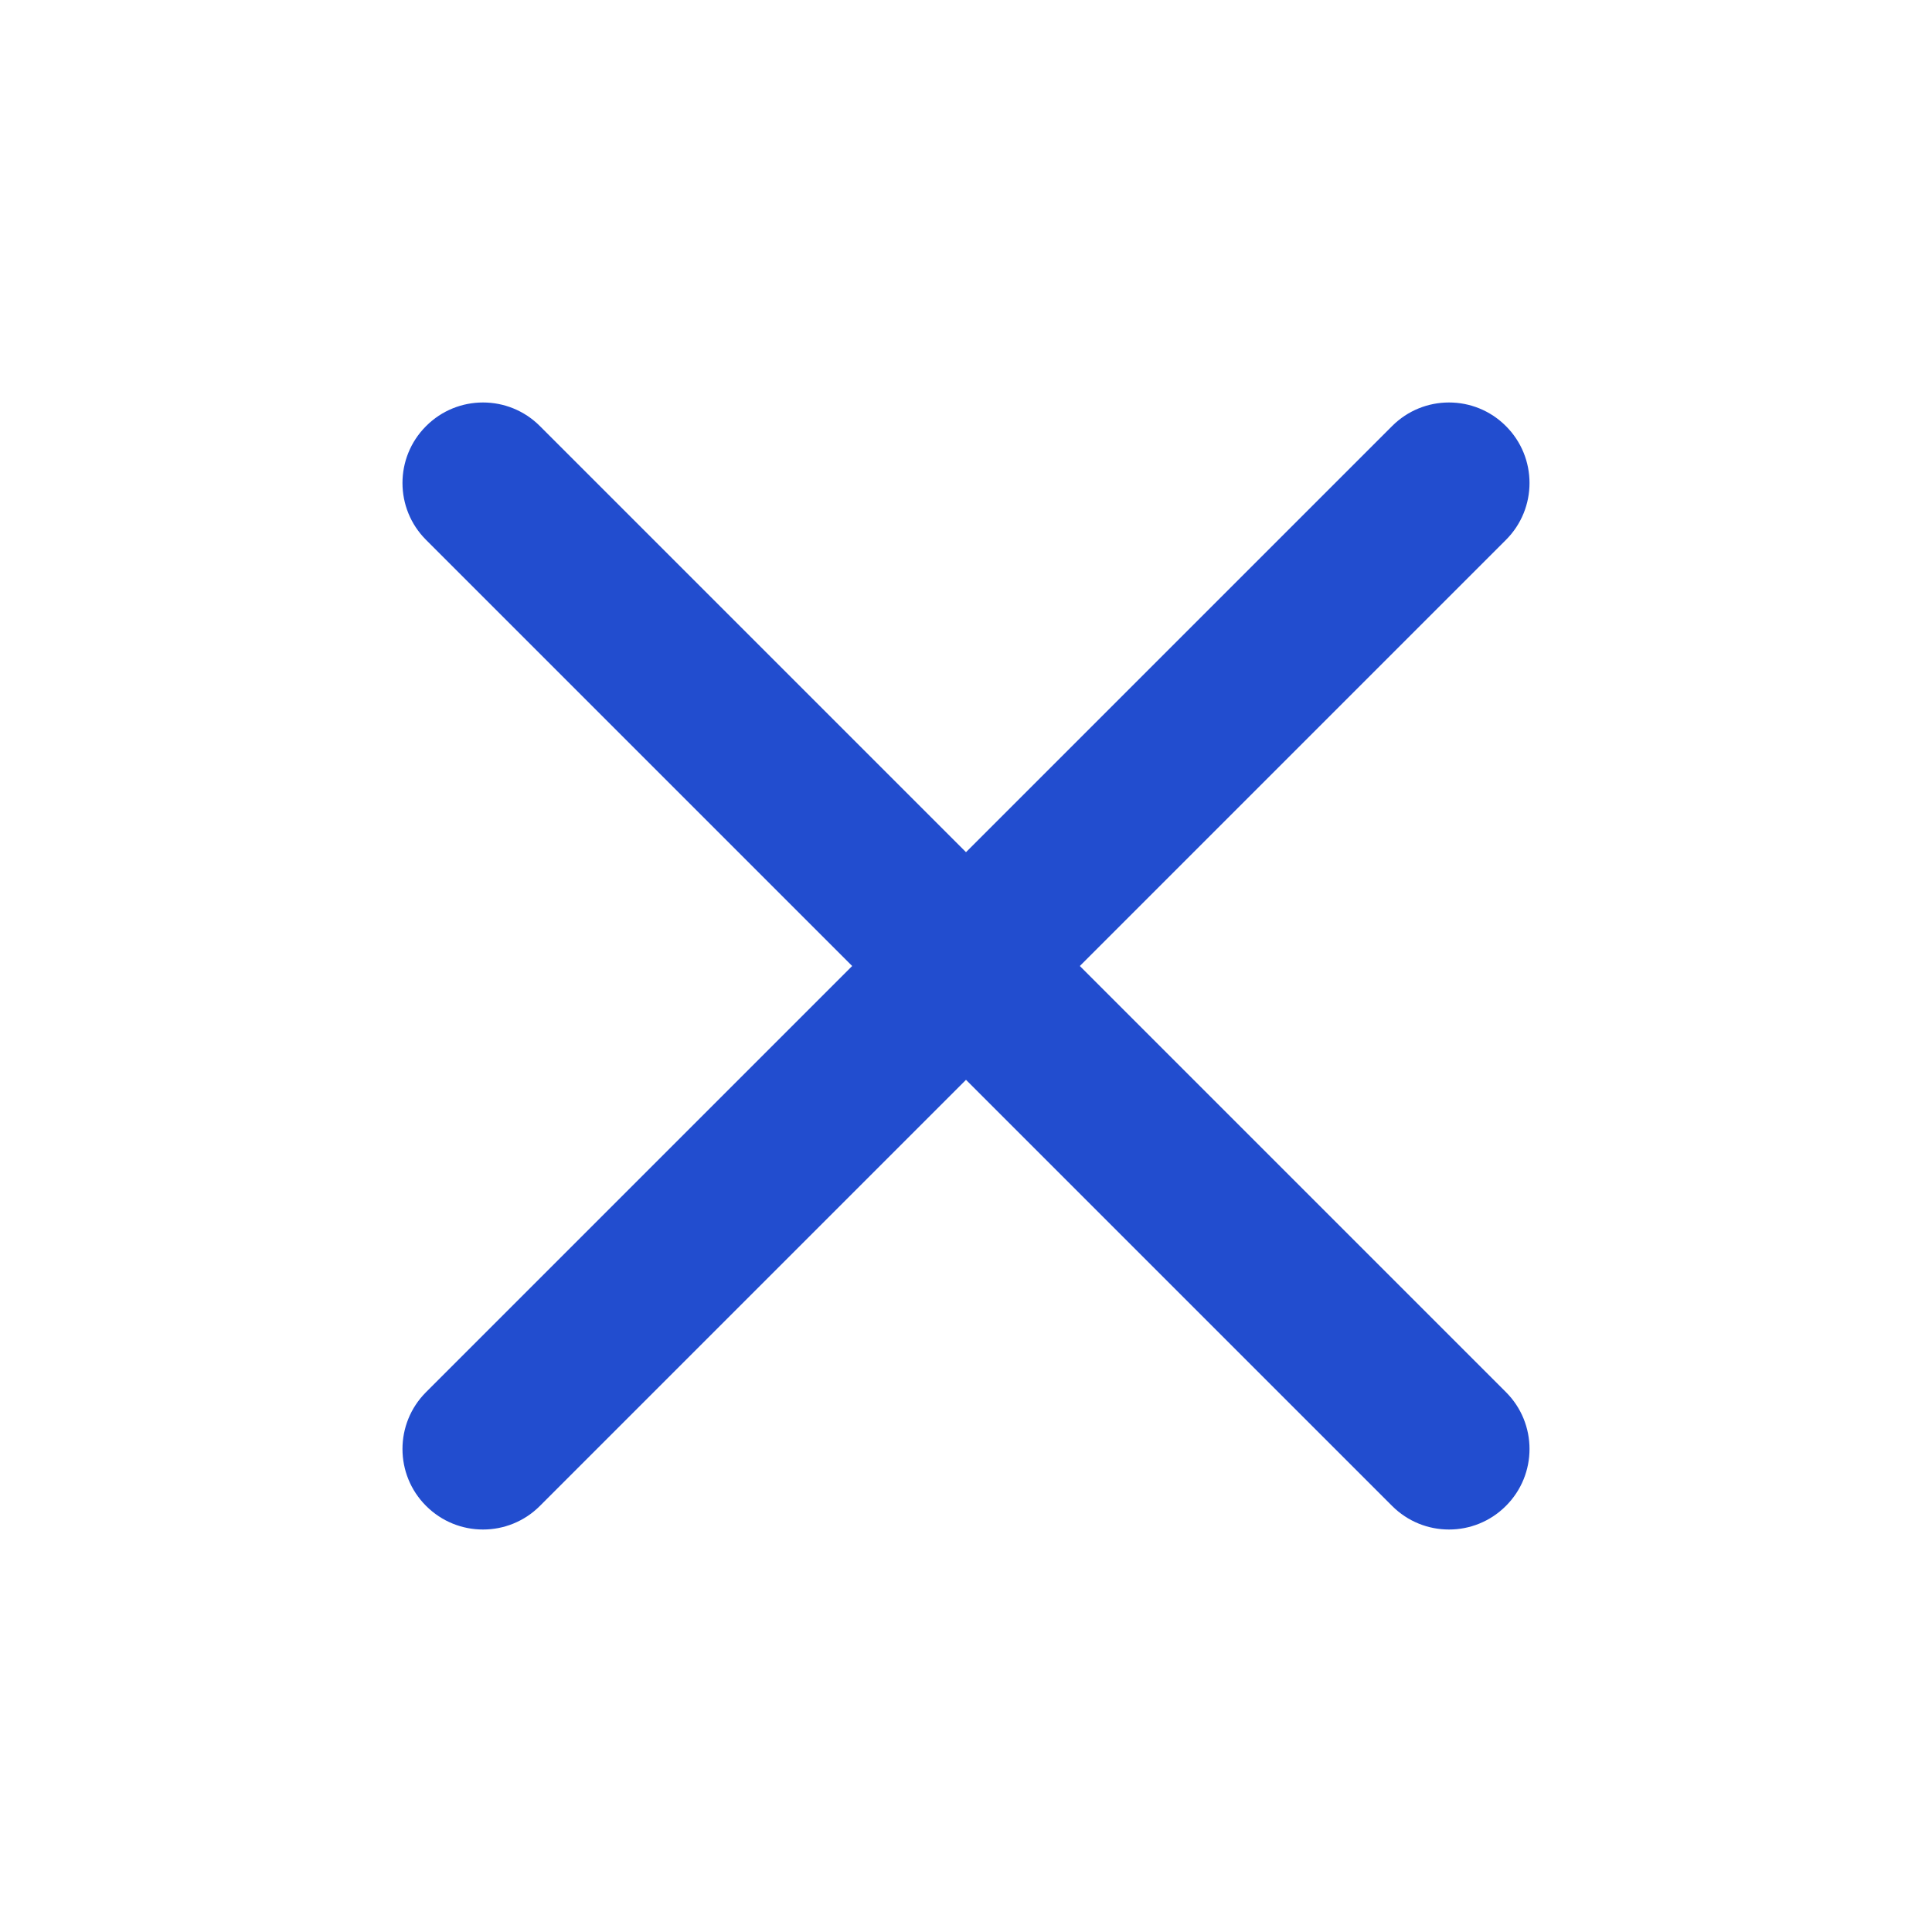
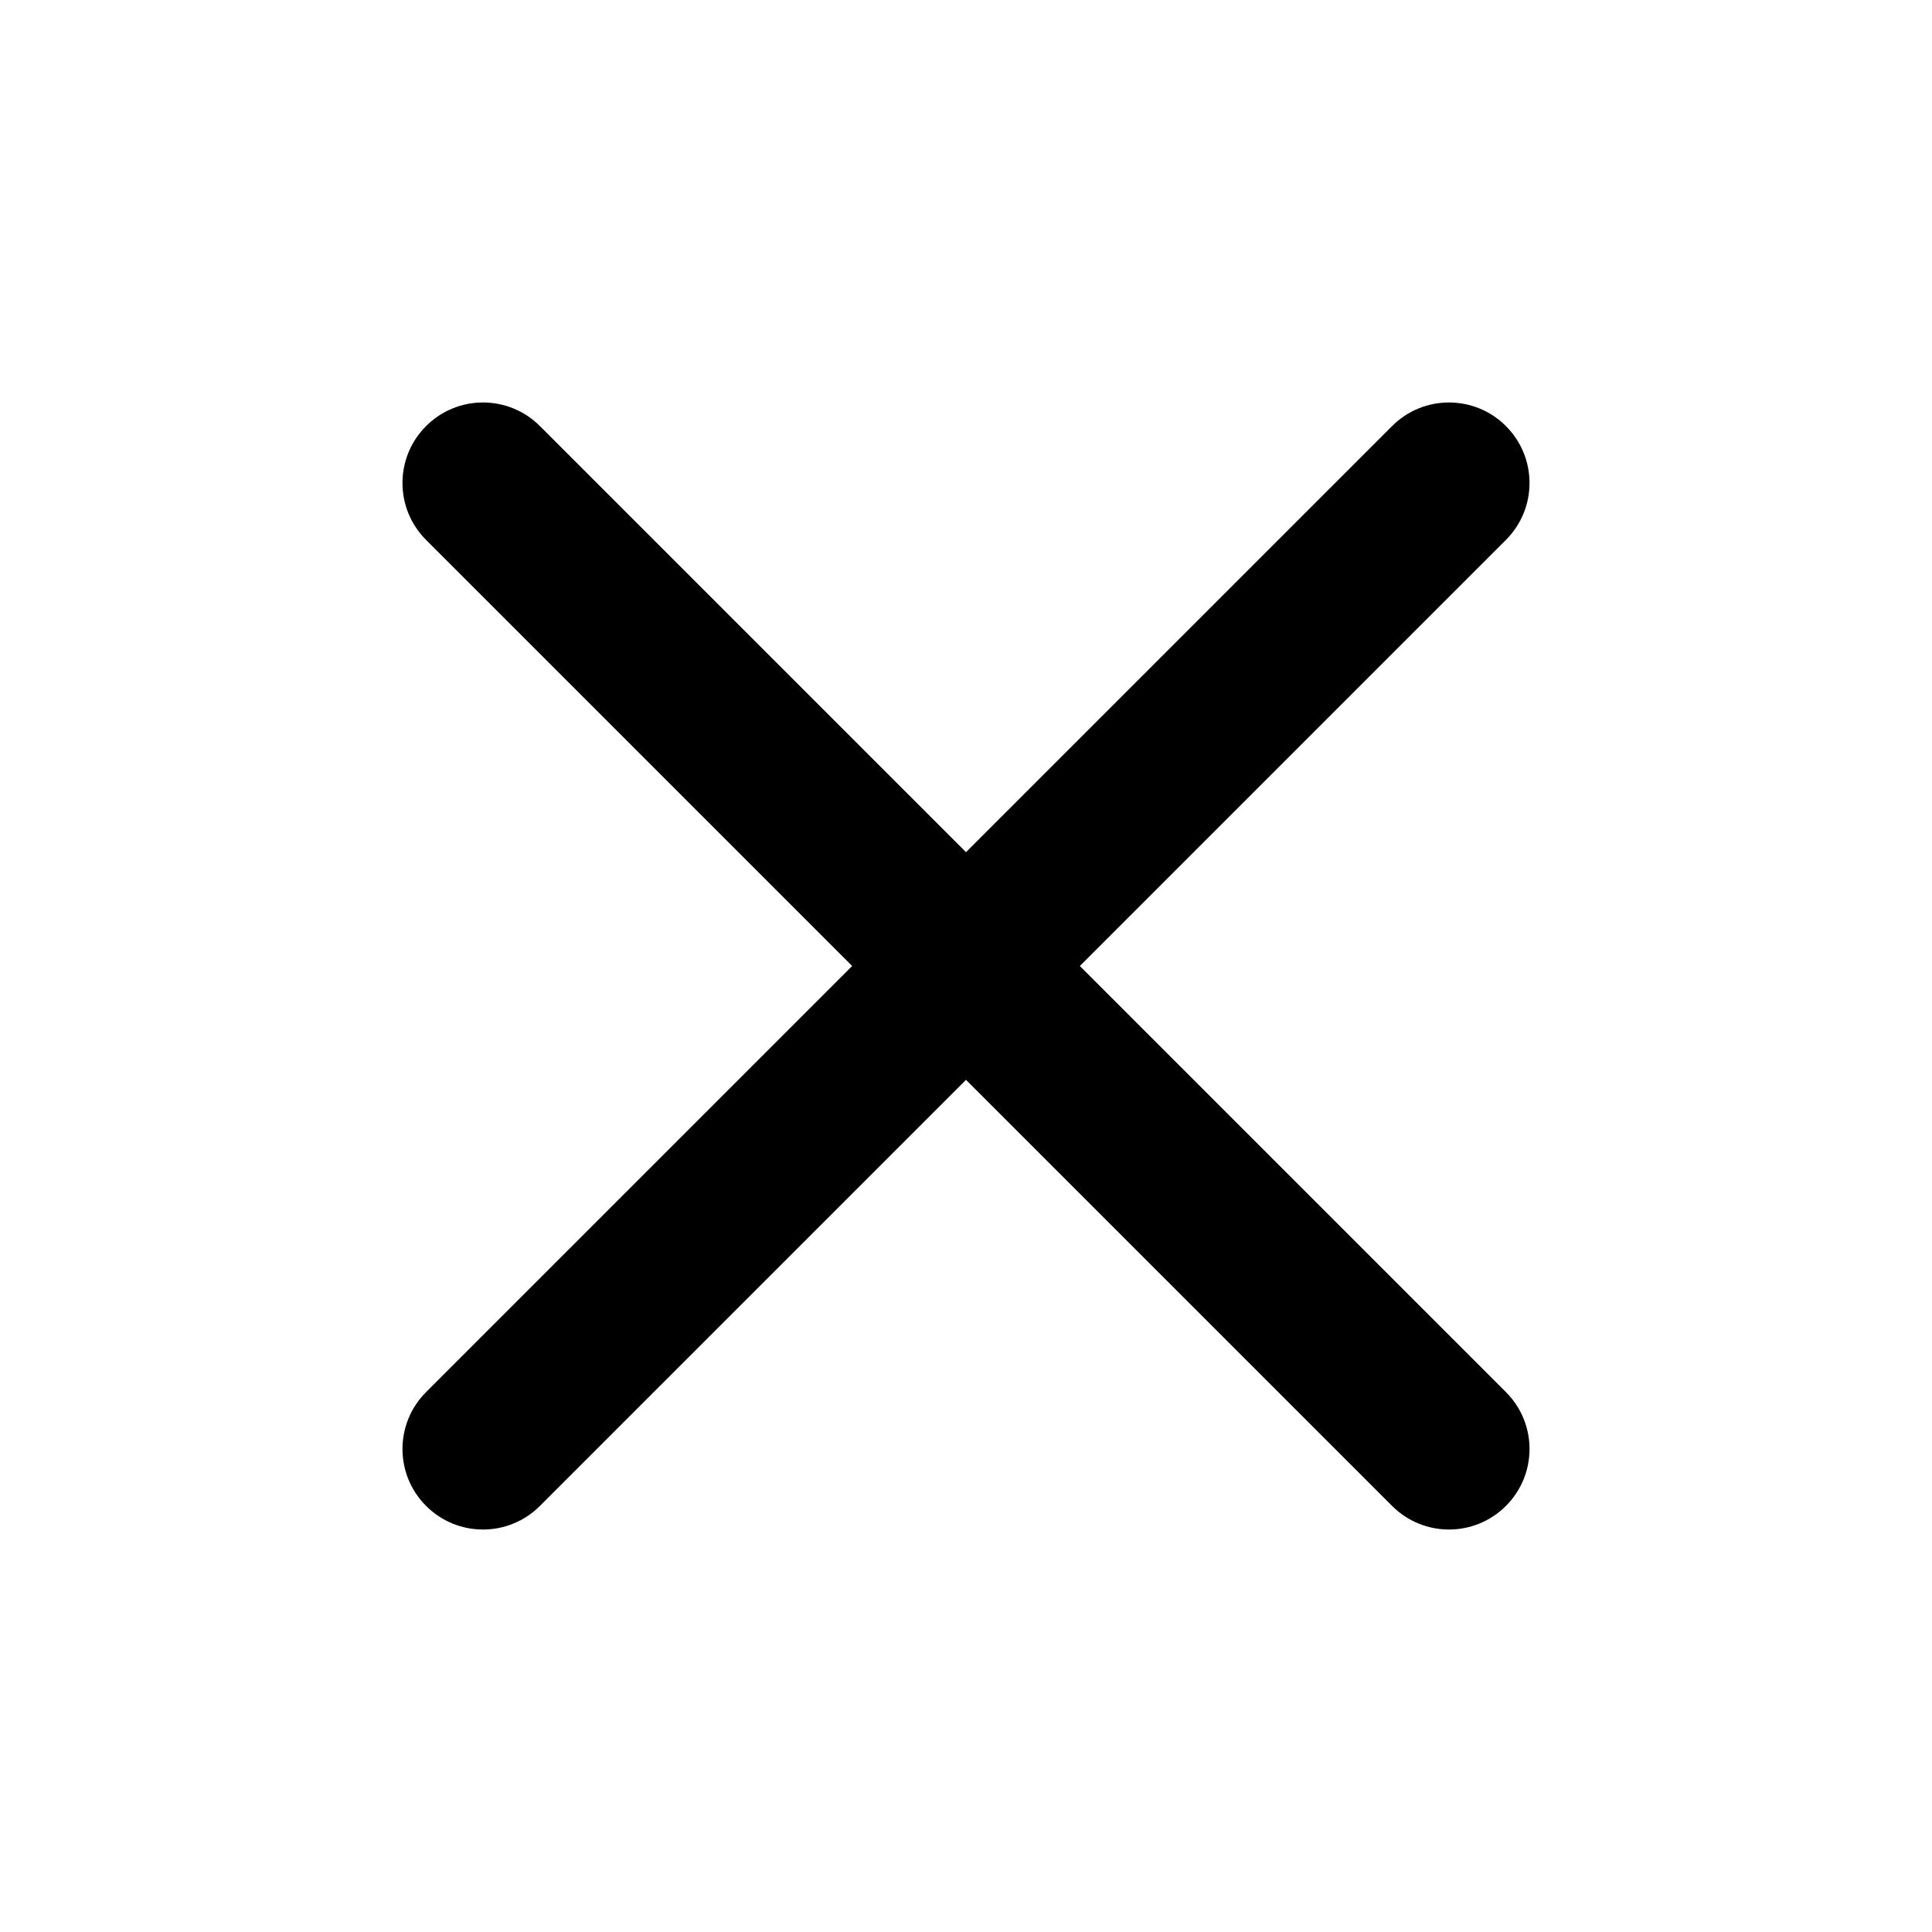
<svg xmlns="http://www.w3.org/2000/svg" width="24" height="24" viewBox="0 0 24 24" fill="none">
-   <path fill-rule="evenodd" clip-rule="evenodd" d="M5.293 5.293C5.683 4.902 6.317 4.902 6.707 5.293L12 10.586L17.293 5.293C17.683 4.902 18.317 4.902 18.707 5.293C19.098 5.683 19.098 6.317 18.707 6.707L13.414 12L18.707 17.293C19.098 17.683 19.098 18.317 18.707 18.707C18.317 19.098 17.683 19.098 17.293 18.707L12 13.414L6.707 18.707C6.317 19.098 5.683 19.098 5.293 18.707C4.902 18.317 4.902 17.683 5.293 17.293L10.586 12L5.293 6.707C4.902 6.317 4.902 5.683 5.293 5.293Z" fill="#224dcf" />
+   <path fill-rule="evenodd" clip-rule="evenodd" d="M5.293 5.293C5.683 4.902 6.317 4.902 6.707 5.293L12 10.586L17.293 5.293C17.683 4.902 18.317 4.902 18.707 5.293C19.098 5.683 19.098 6.317 18.707 6.707L13.414 12L18.707 17.293C19.098 17.683 19.098 18.317 18.707 18.707C18.317 19.098 17.683 19.098 17.293 18.707L12 13.414L6.707 18.707C6.317 19.098 5.683 19.098 5.293 18.707C4.902 18.317 4.902 17.683 5.293 17.293L10.586 12L5.293 6.707C4.902 6.317 4.902 5.683 5.293 5.293Z" fill="currentColor" />
</svg>
